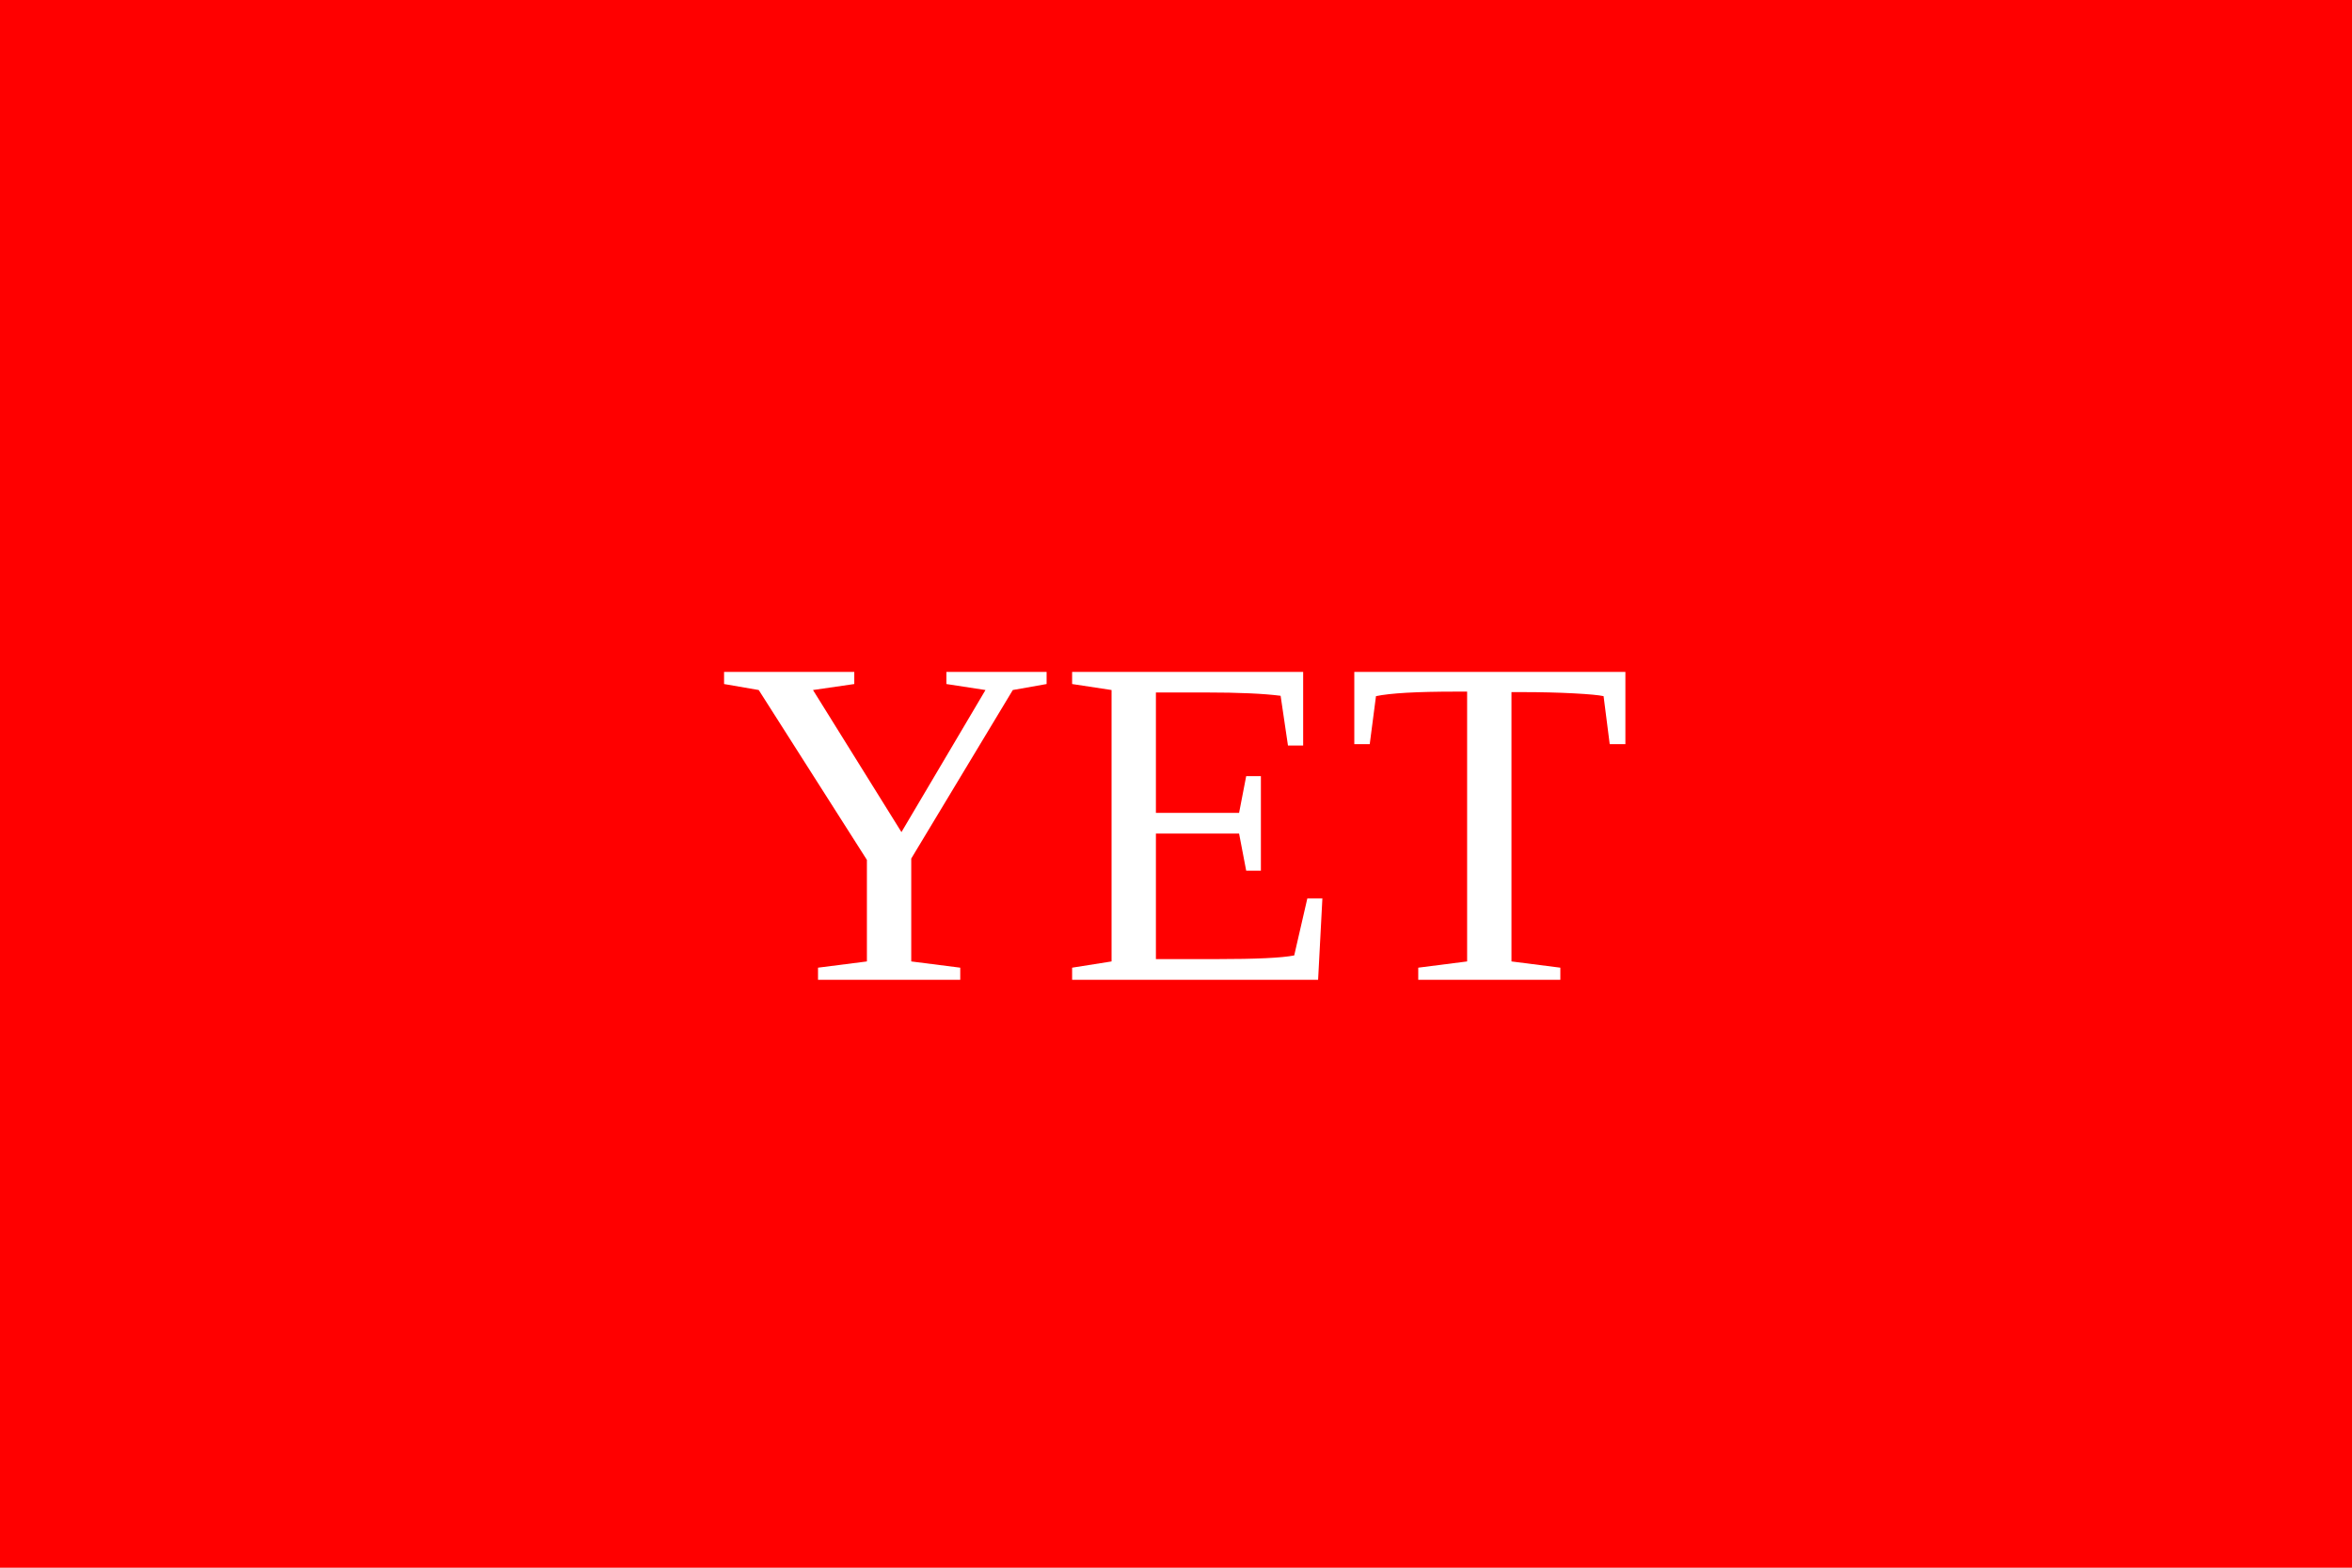
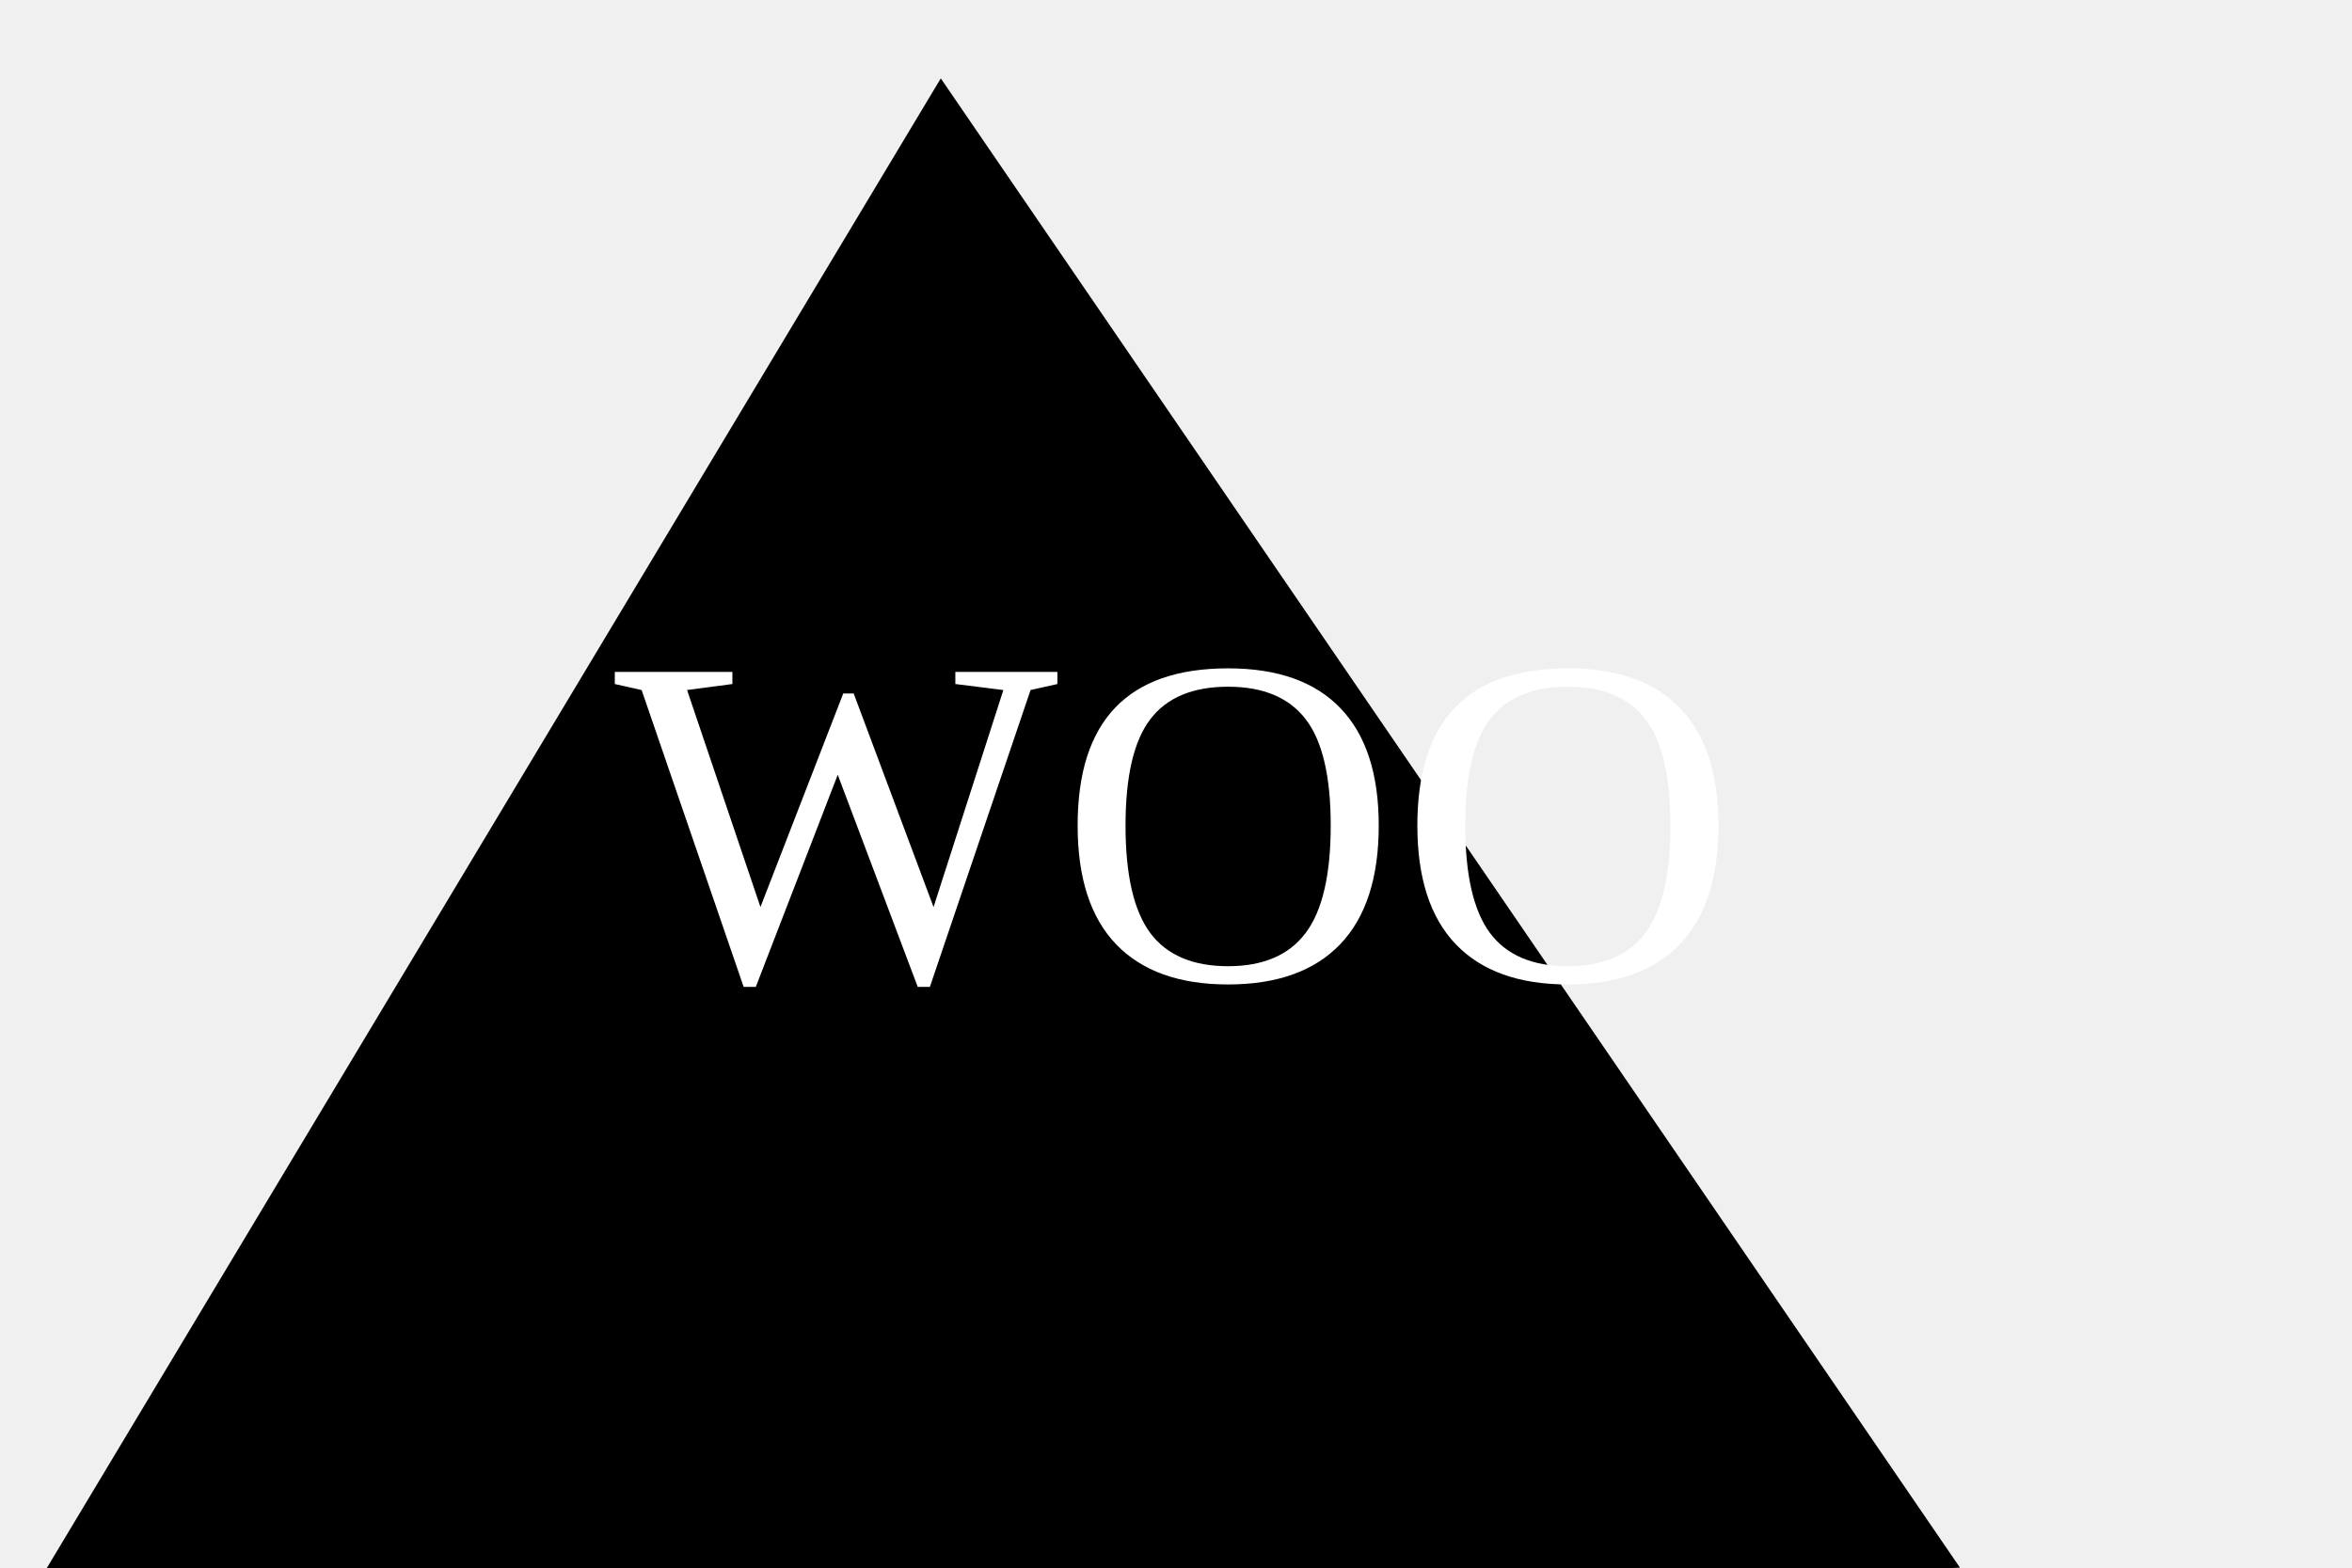
<svg xmlns="http://www.w3.org/2000/svg" version="1.1" width="300" height="200">
-   <rect width="300" height="200" fill="red" />
-   <text x="150" y="125" font-size="60" text-anchor="middle" fill="white">YET</text>
+   <polygon points="120,10 250,200 0,210" fill="black" />
+   <text x="150" y="125" font-size="60" text-anchor="middle" fill="White">WOO</text>
</svg>
